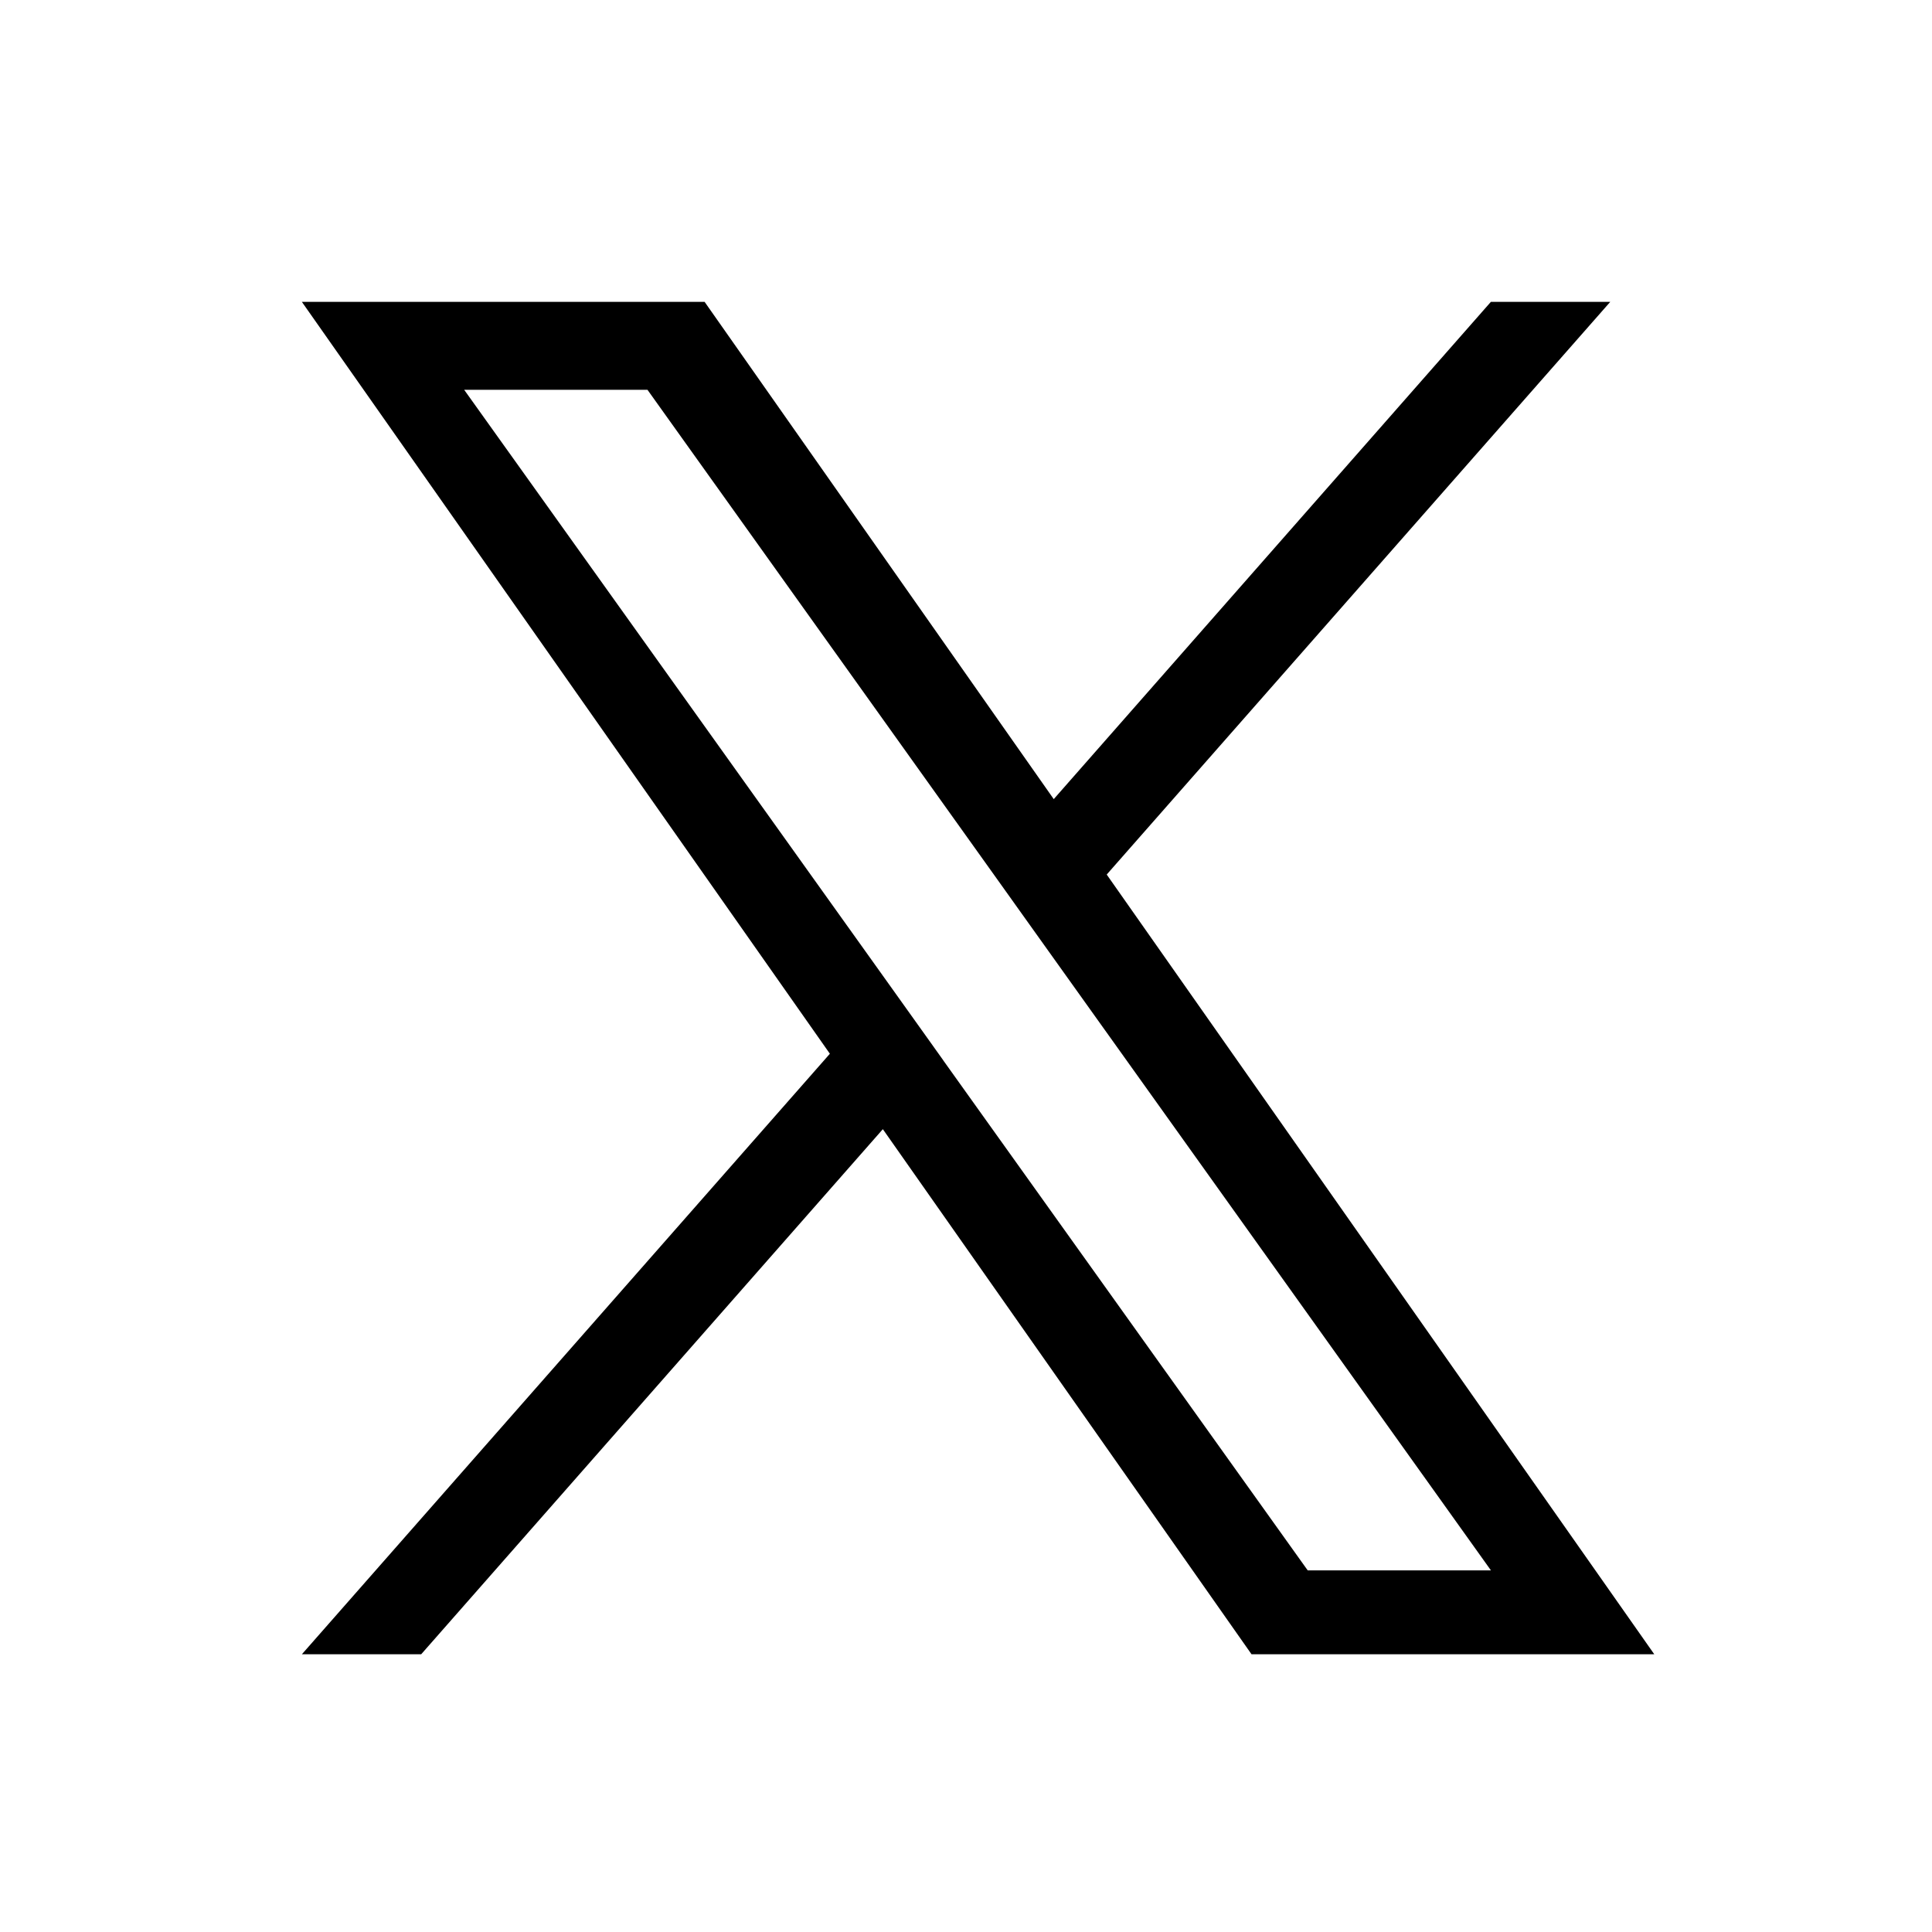
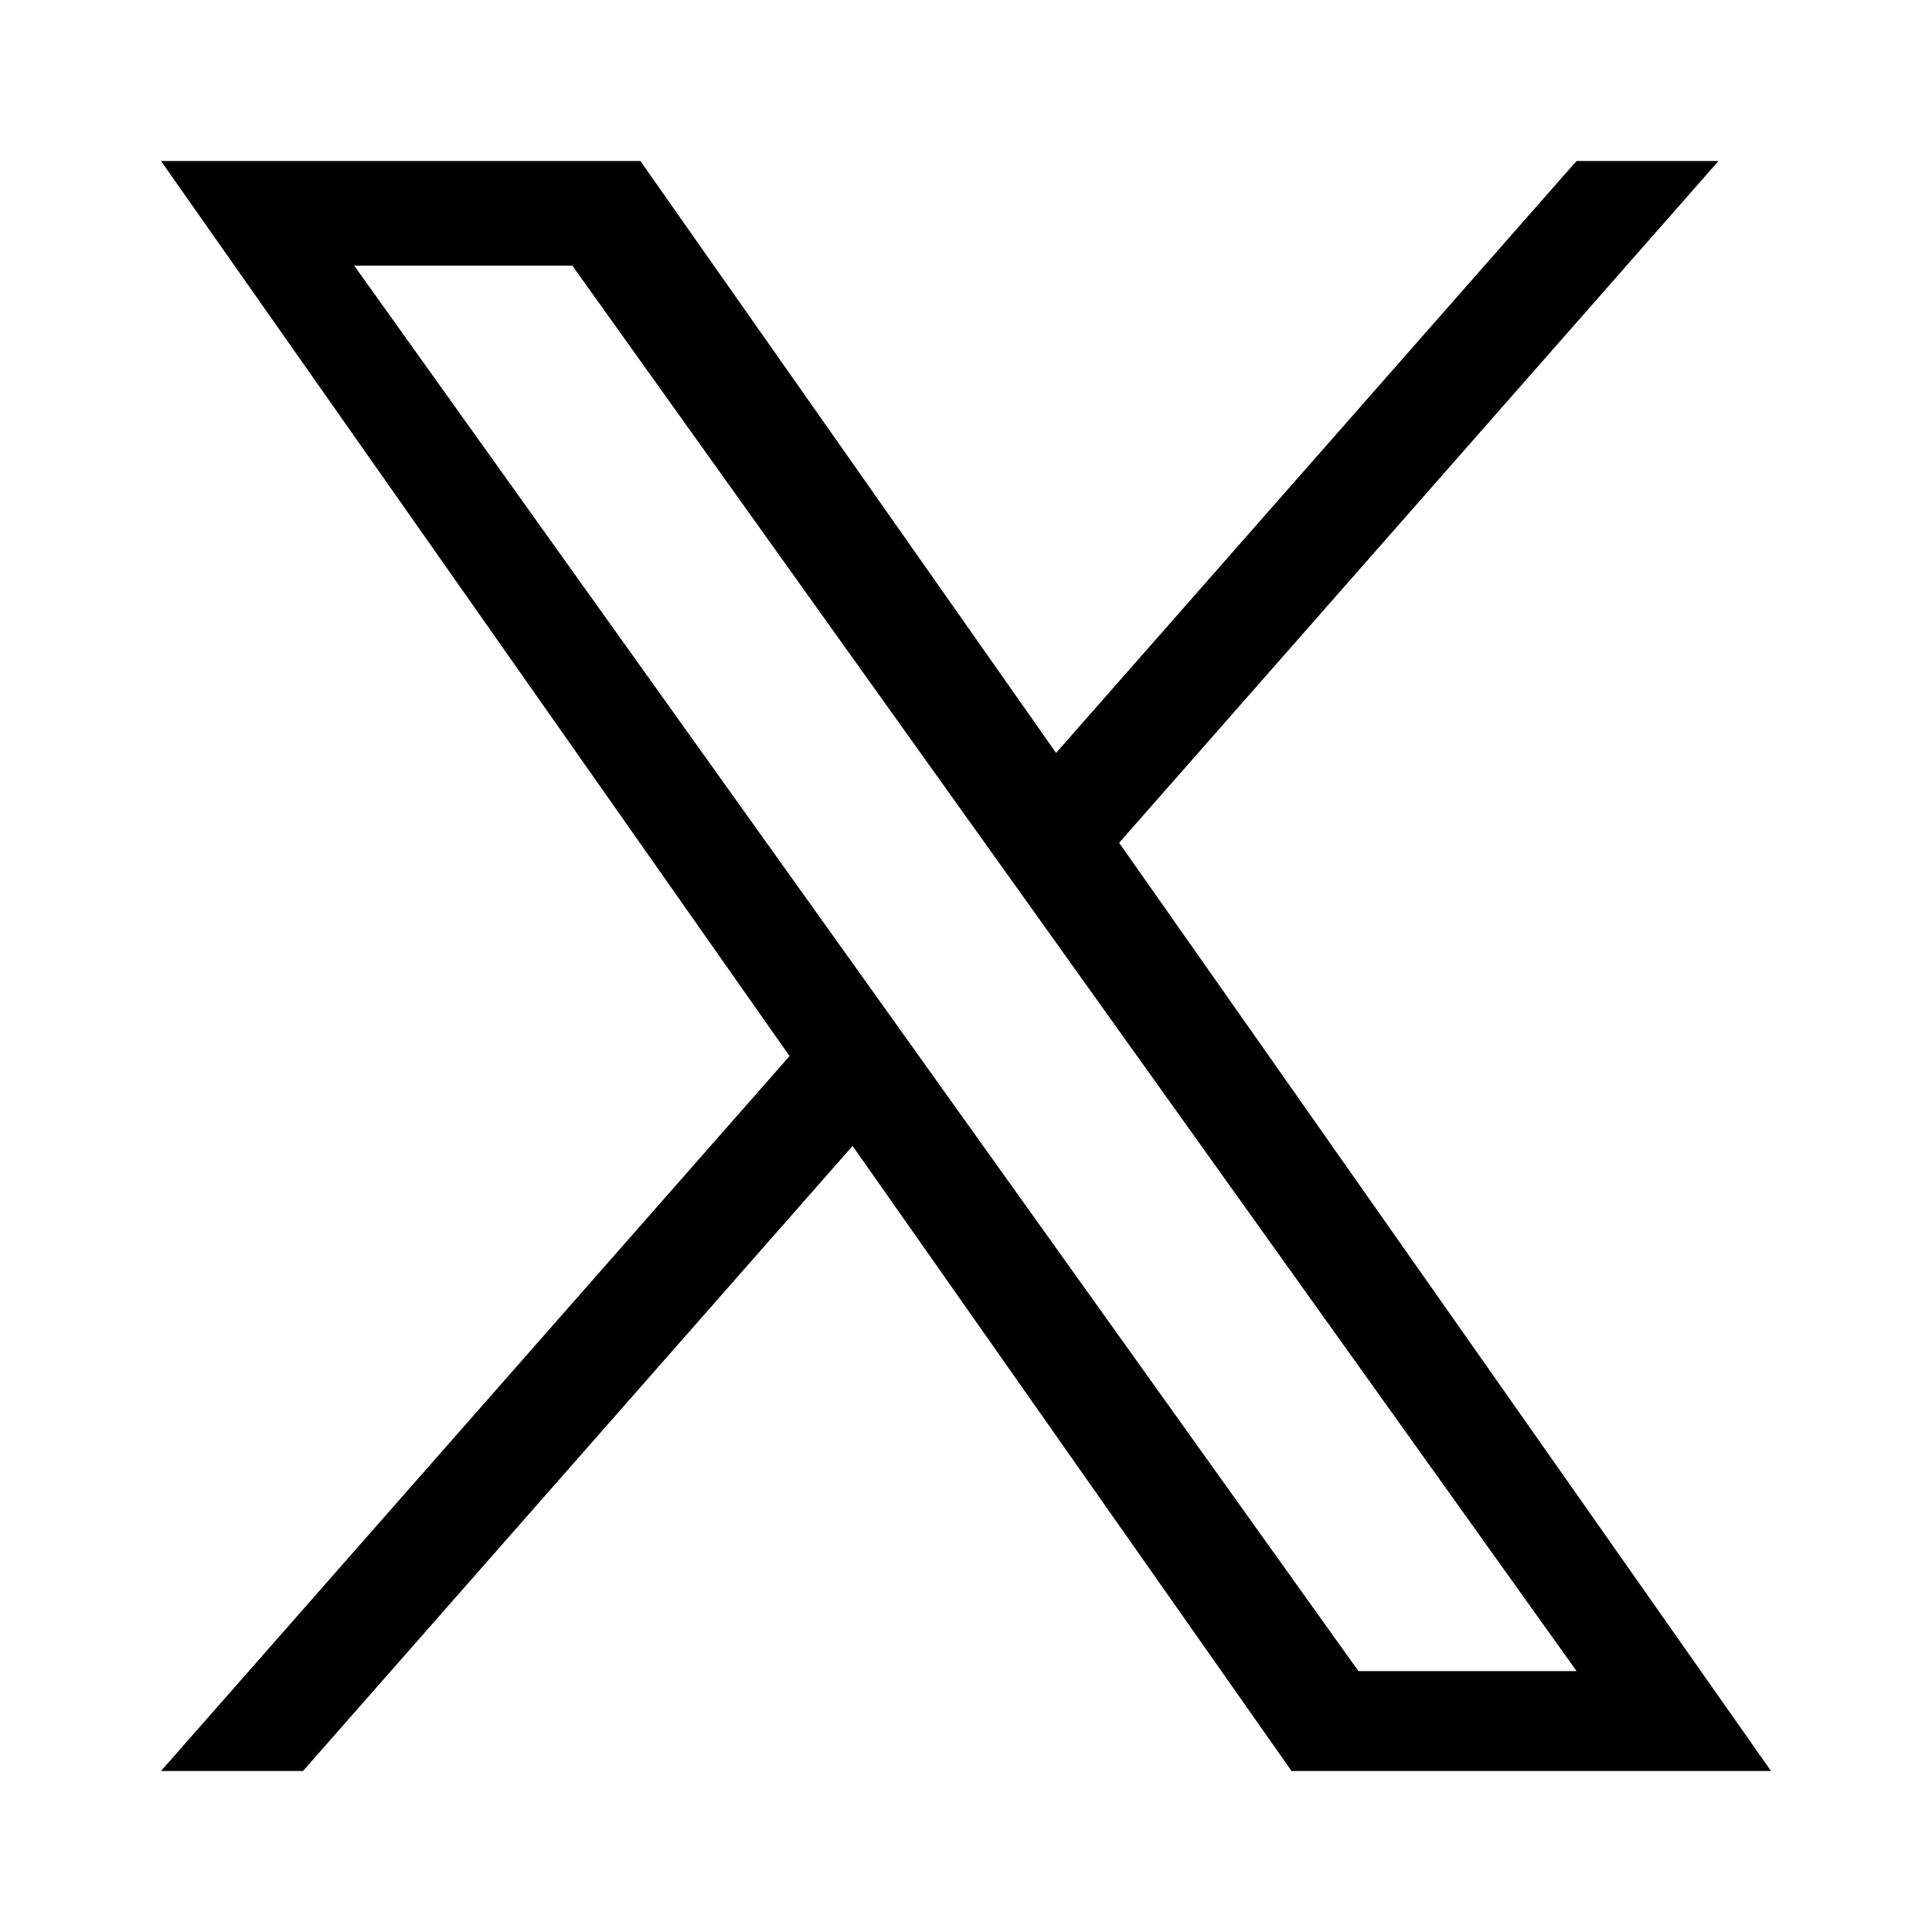
<svg xmlns="http://www.w3.org/2000/svg" width="24" height="24" viewBox="0 0 24 24" fill="none">
-   <path d="M13.748 10.864L20.003 3.75H18.52L13.09 9.927L8.753 3.75H3.75L10.309 13.09L3.75 20.55H5.232L10.967 14.027L15.547 20.55H20.55L13.748 10.864H13.748ZM11.718 13.172L11.054 12.242L5.766 4.842H8.043L12.31 10.814L12.974 11.744L18.521 19.508H16.245L11.718 13.173V13.172Z" fill="black" />
+   <path d="M13.903 10.469L21.348 2H19.584L13.119 9.353L7.955 2H2L9.808 13.119L2 22H3.764L10.591 14.235L16.044 22H22L13.902 10.469H13.903ZM11.486 13.217L10.695 12.11L4.4 3.3H7.11L12.19 10.41L12.981 11.517L19.585 20.759H16.875L11.486 13.218V13.217Z" fill="black" />
</svg>
